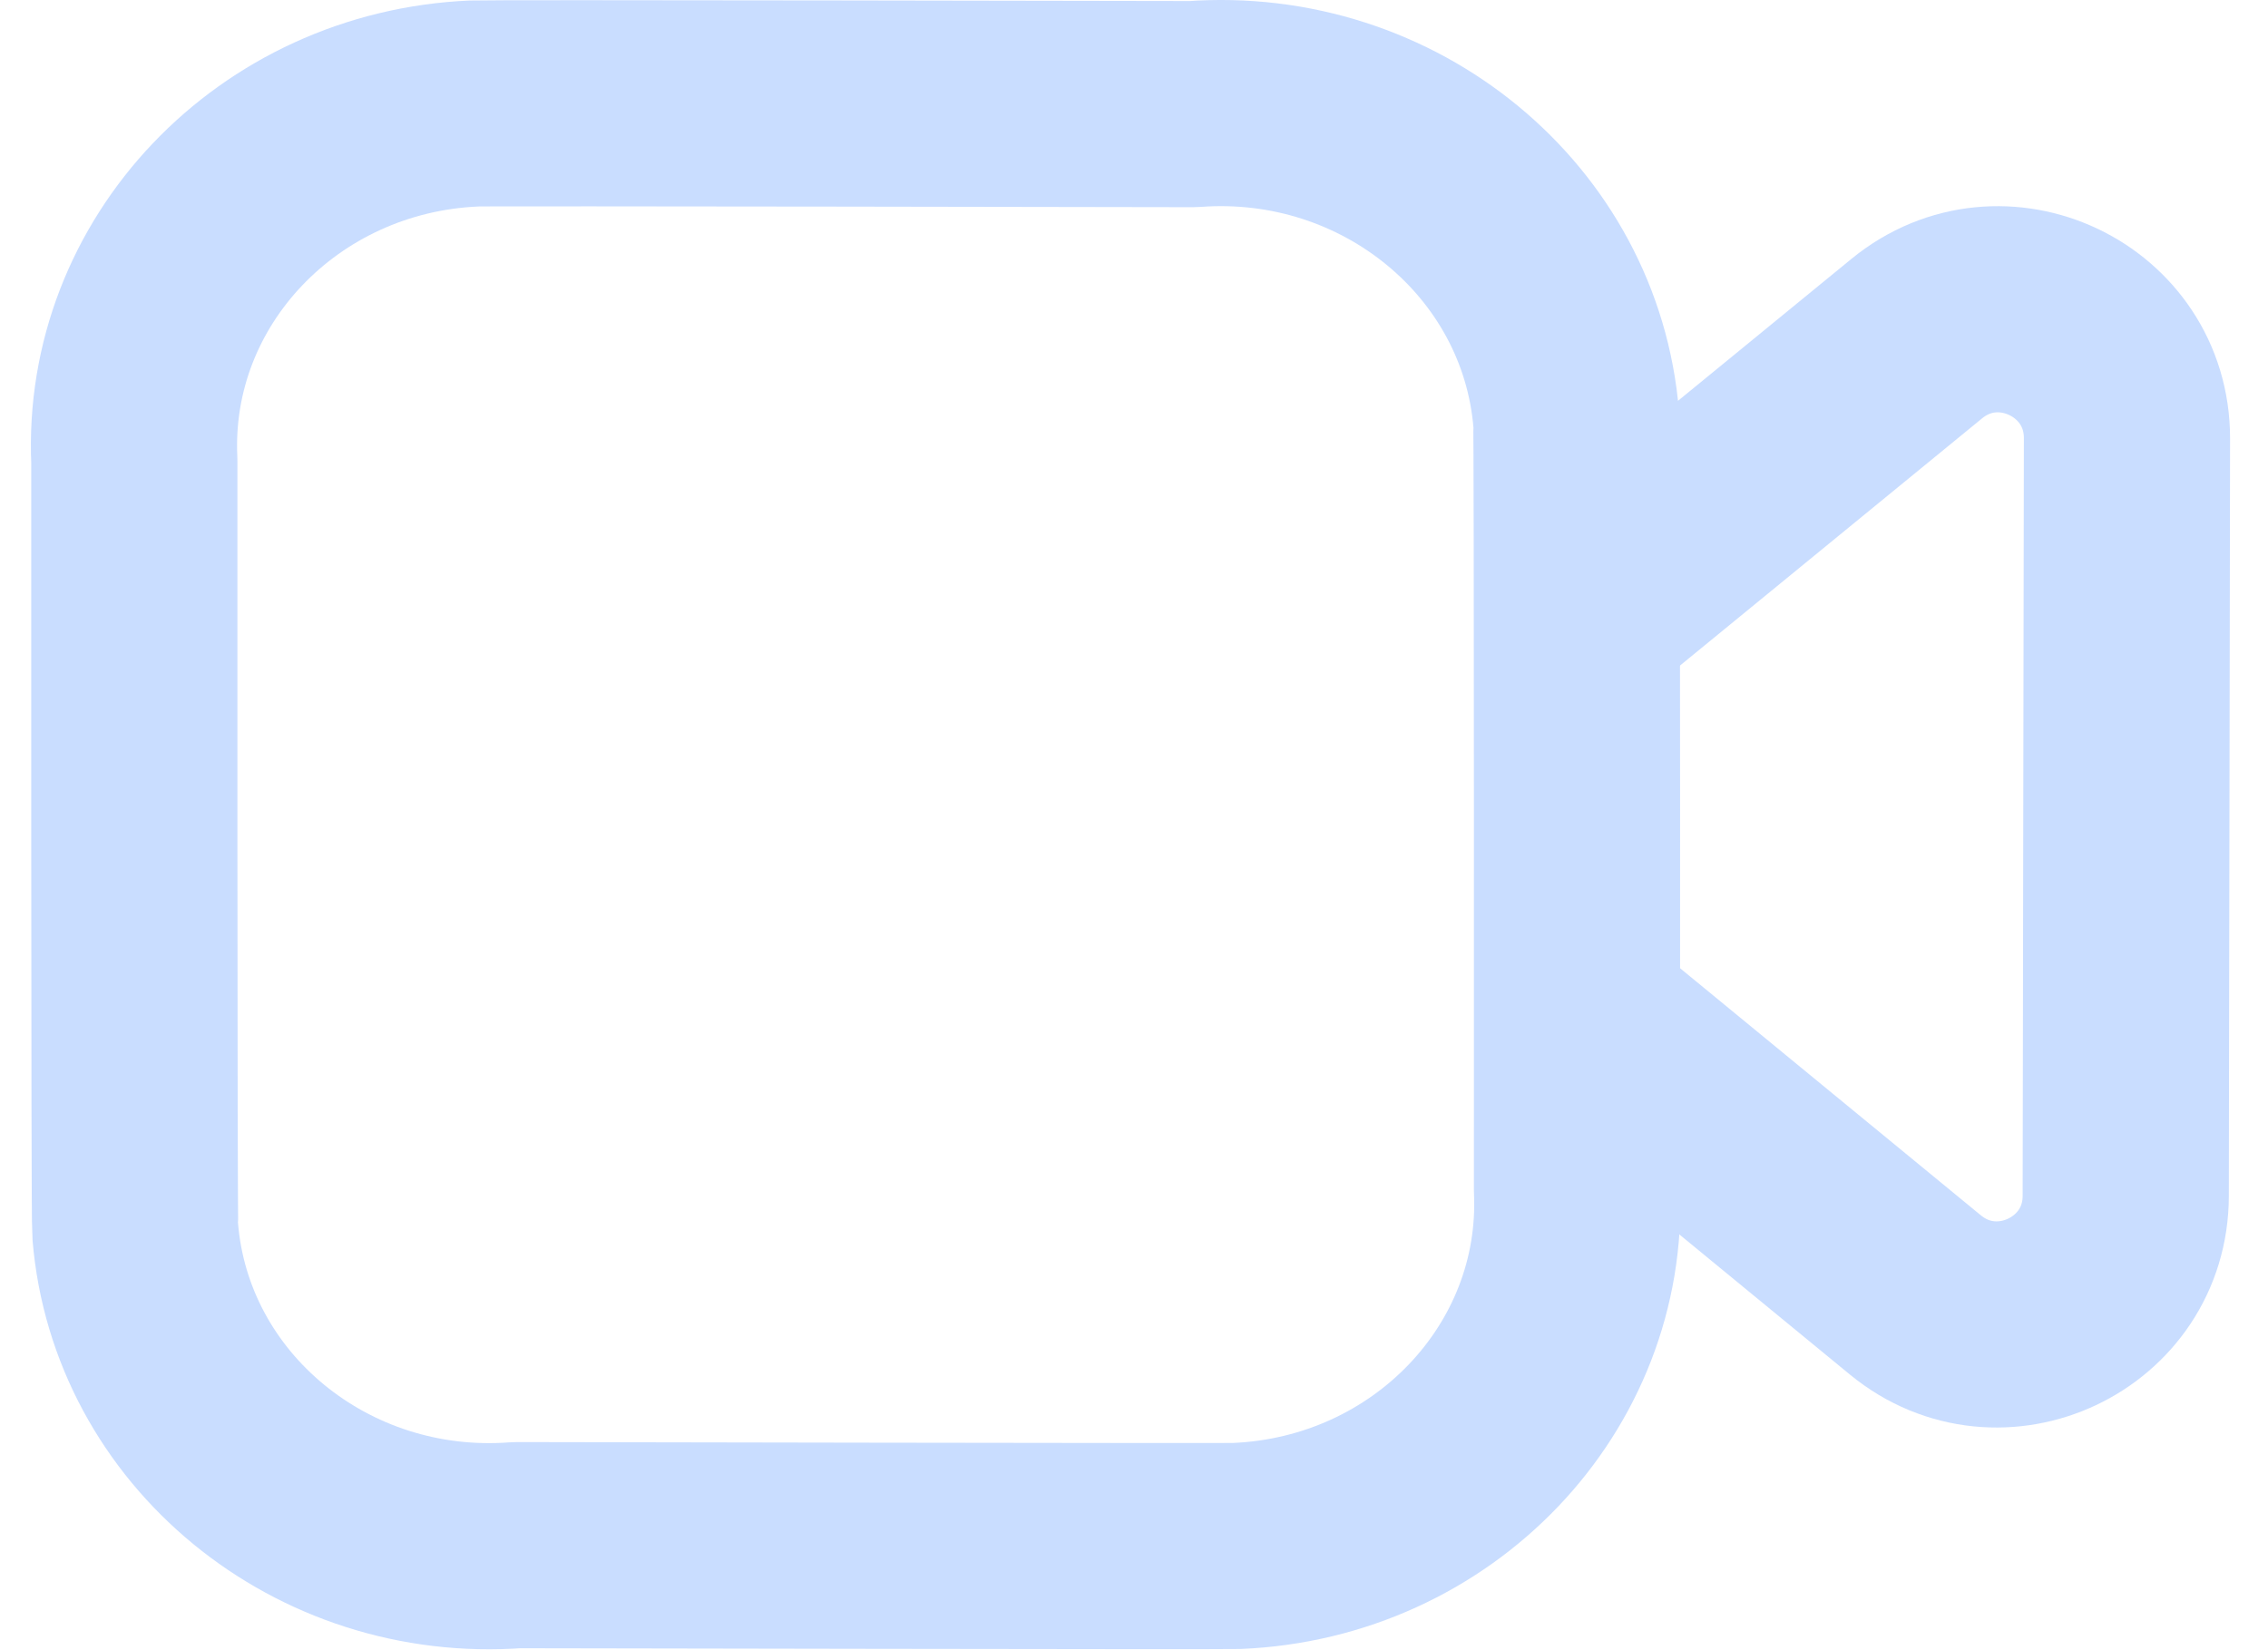
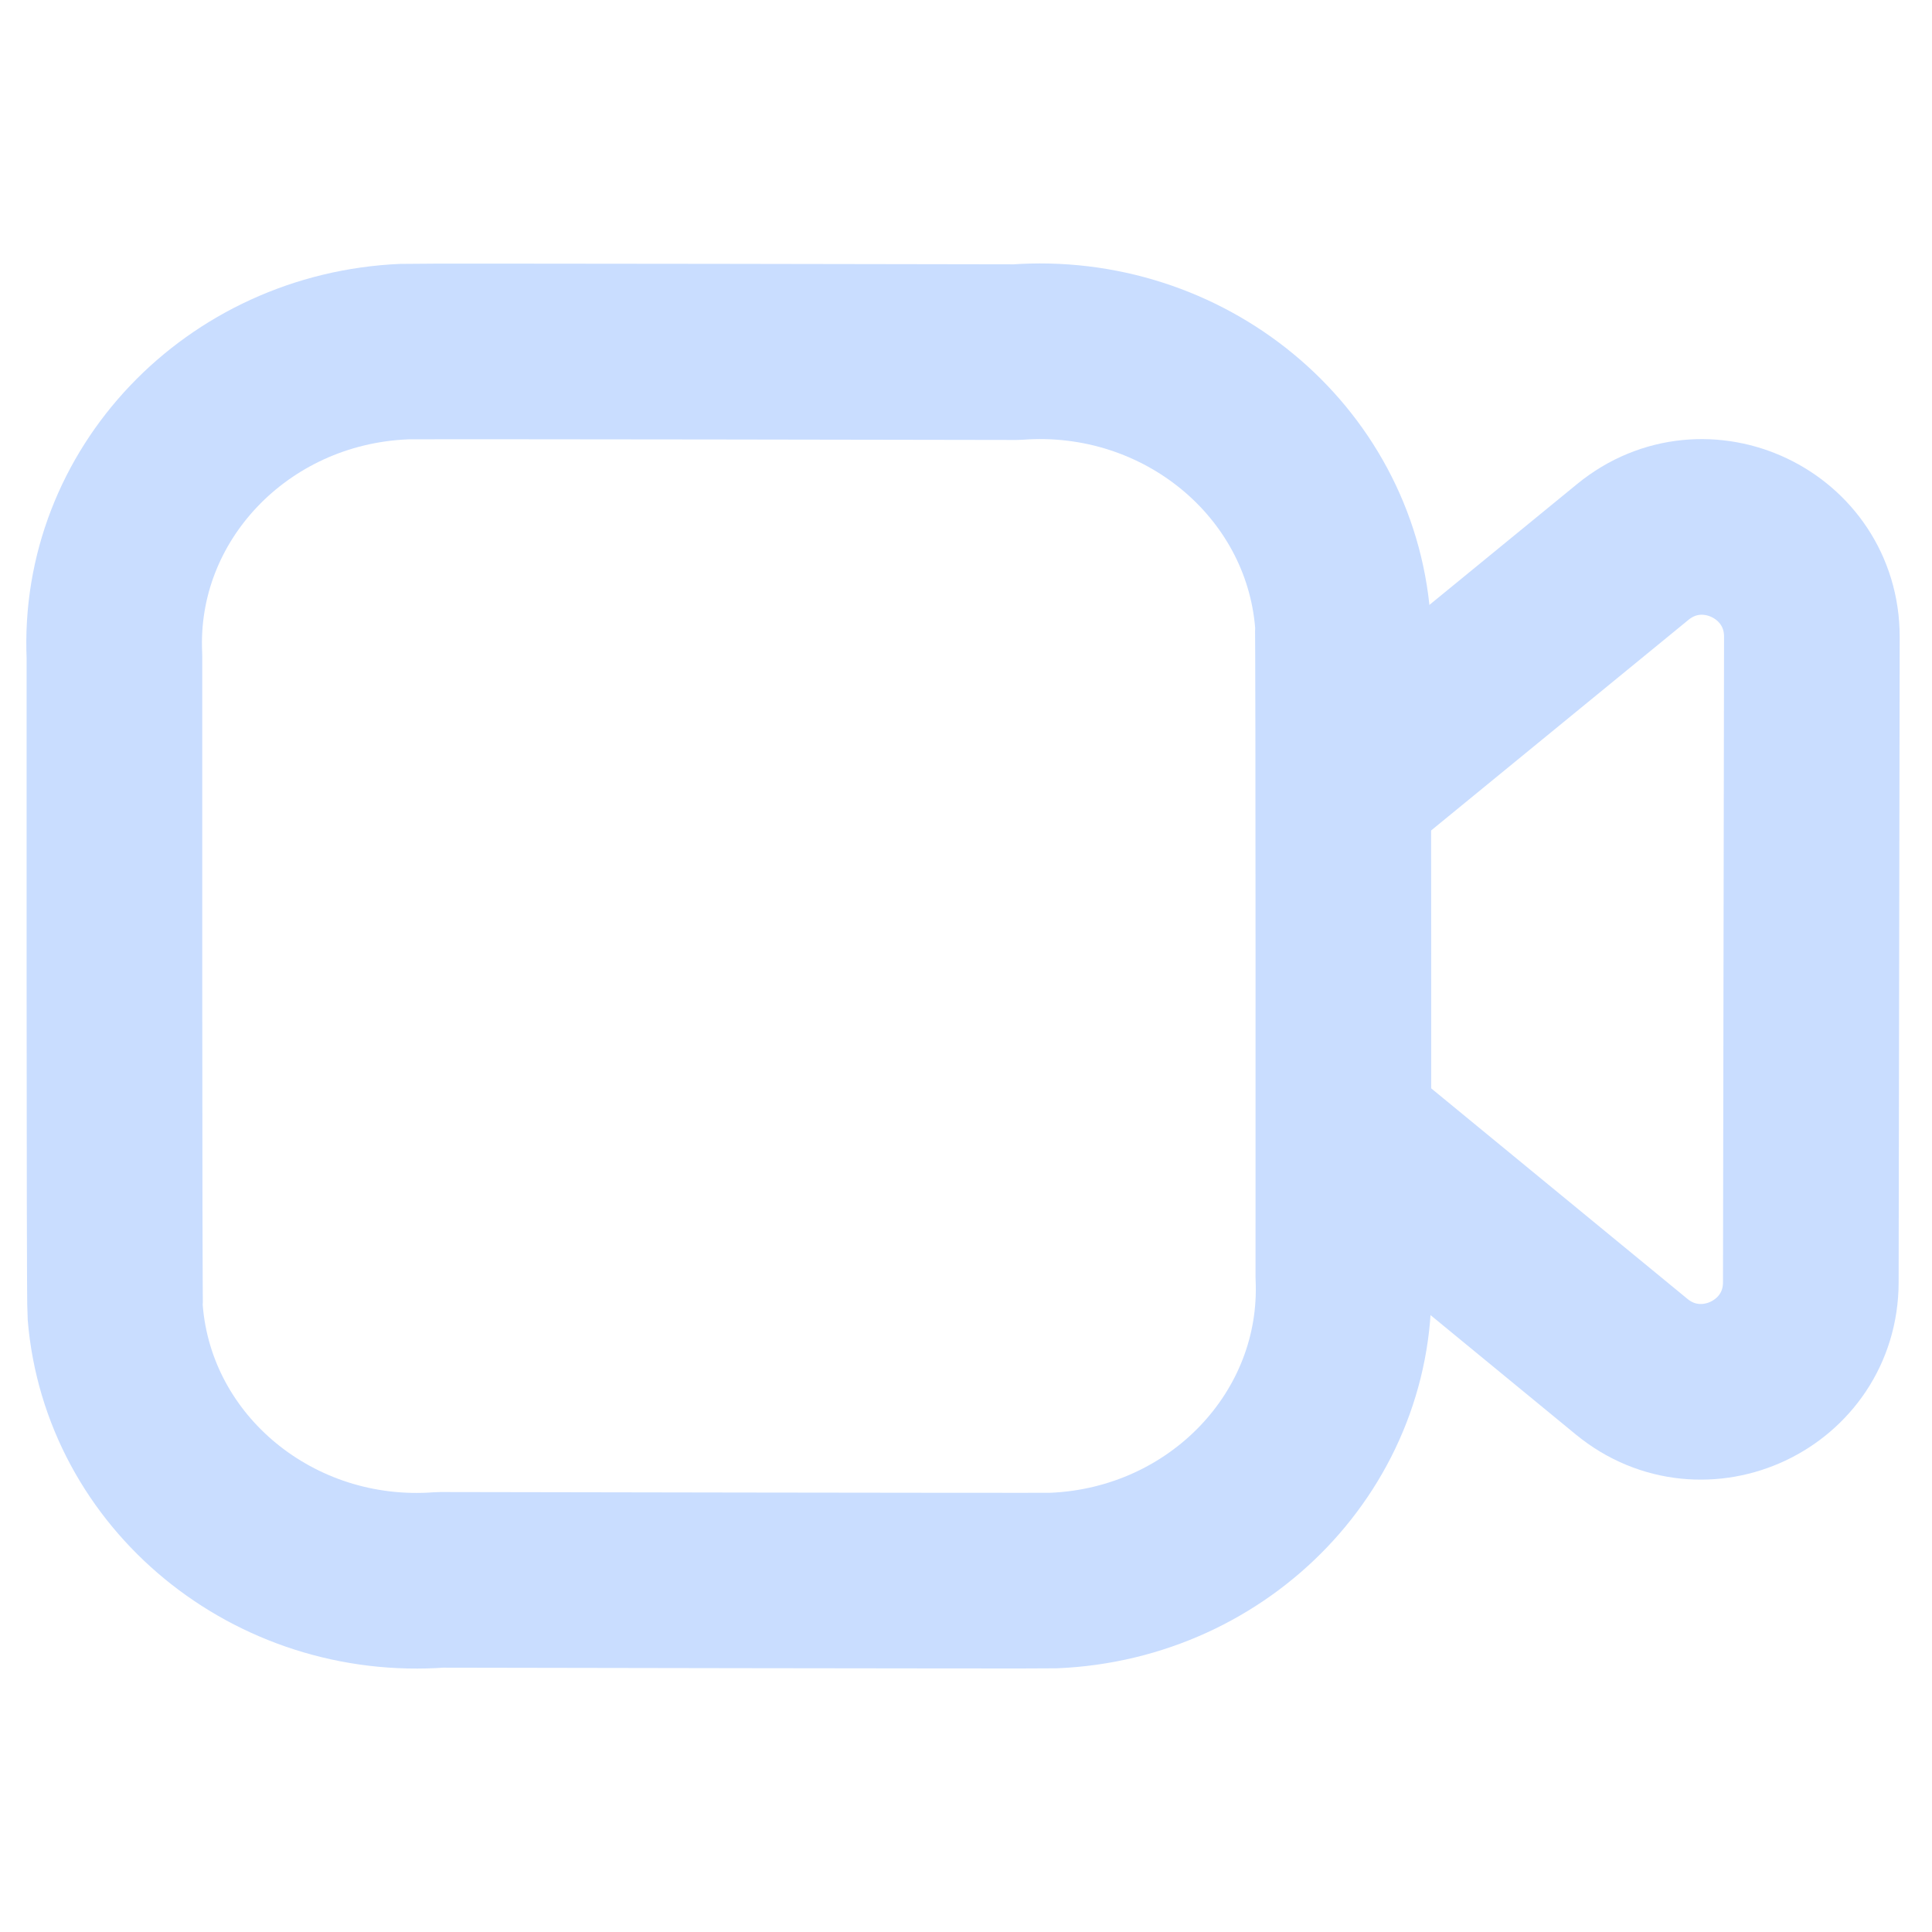
- <svg xmlns="http://www.w3.org/2000/svg" width="22" height="16" viewBox="0 0 22 16" fill="none">
+ <svg xmlns="http://www.w3.org/2000/svg" width="22" height="22" viewBox="0 0 22 16" fill="none">
  <path fill-rule="evenodd" clip-rule="evenodd" d="M15.297 11.538C15.378 13.37 13.899 14.92 11.995 14.998C11.854 15.003 5.015 14.99 5.015 14.99C3.12 15.133 1.461 13.771 1.312 11.946C1.3 11.81 1.303 4.472 1.303 4.472C1.219 2.638 2.696 1.085 4.602 1.004C4.744 0.997 11.574 1.01 11.574 1.01C13.478 0.868 15.142 2.24 15.29 4.074C15.3 4.206 15.297 11.538 15.297 11.538Z" stroke="#C9DDFF" stroke-width="2" stroke-linecap="round" stroke-linejoin="round" />
  <path d="M15.3 5.98L18.593 3.285C19.409 2.617 20.633 3.199 20.632 4.252L20.62 11.601C20.619 12.654 19.394 13.231 18.58 12.563L15.3 9.868" stroke="#C9DDFF" stroke-width="2" stroke-linecap="round" stroke-linejoin="round" />
</svg>
